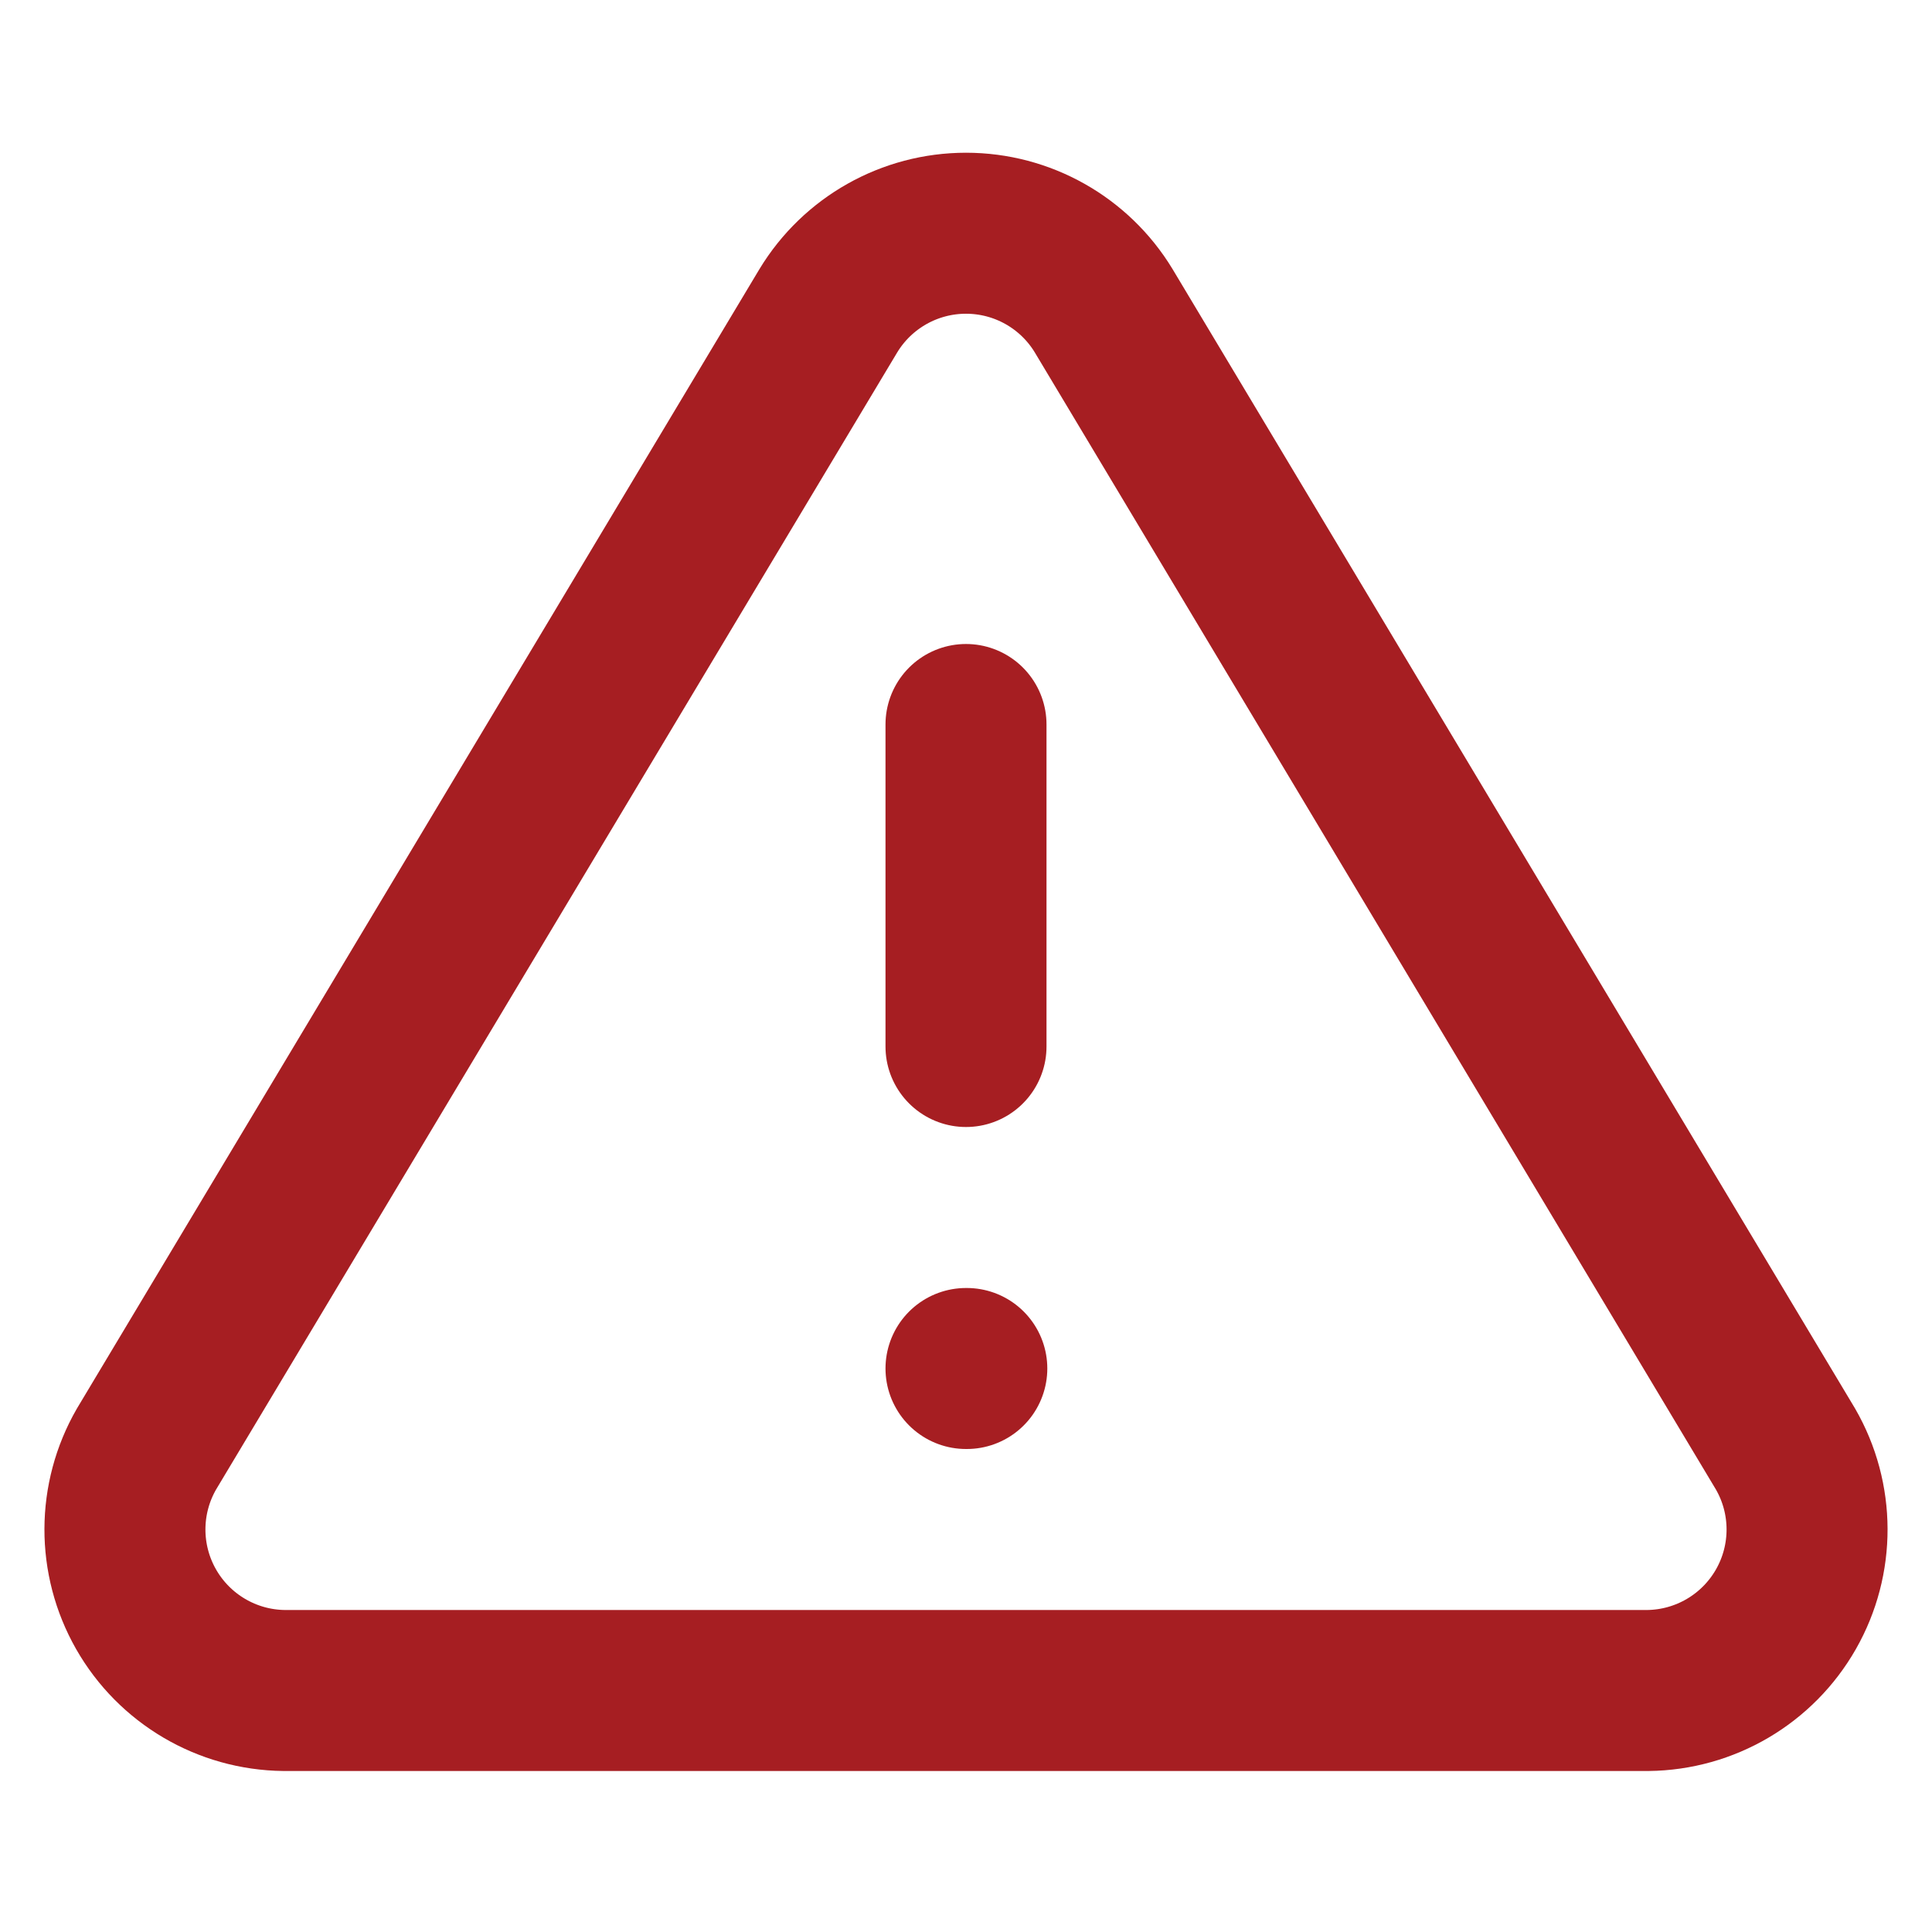
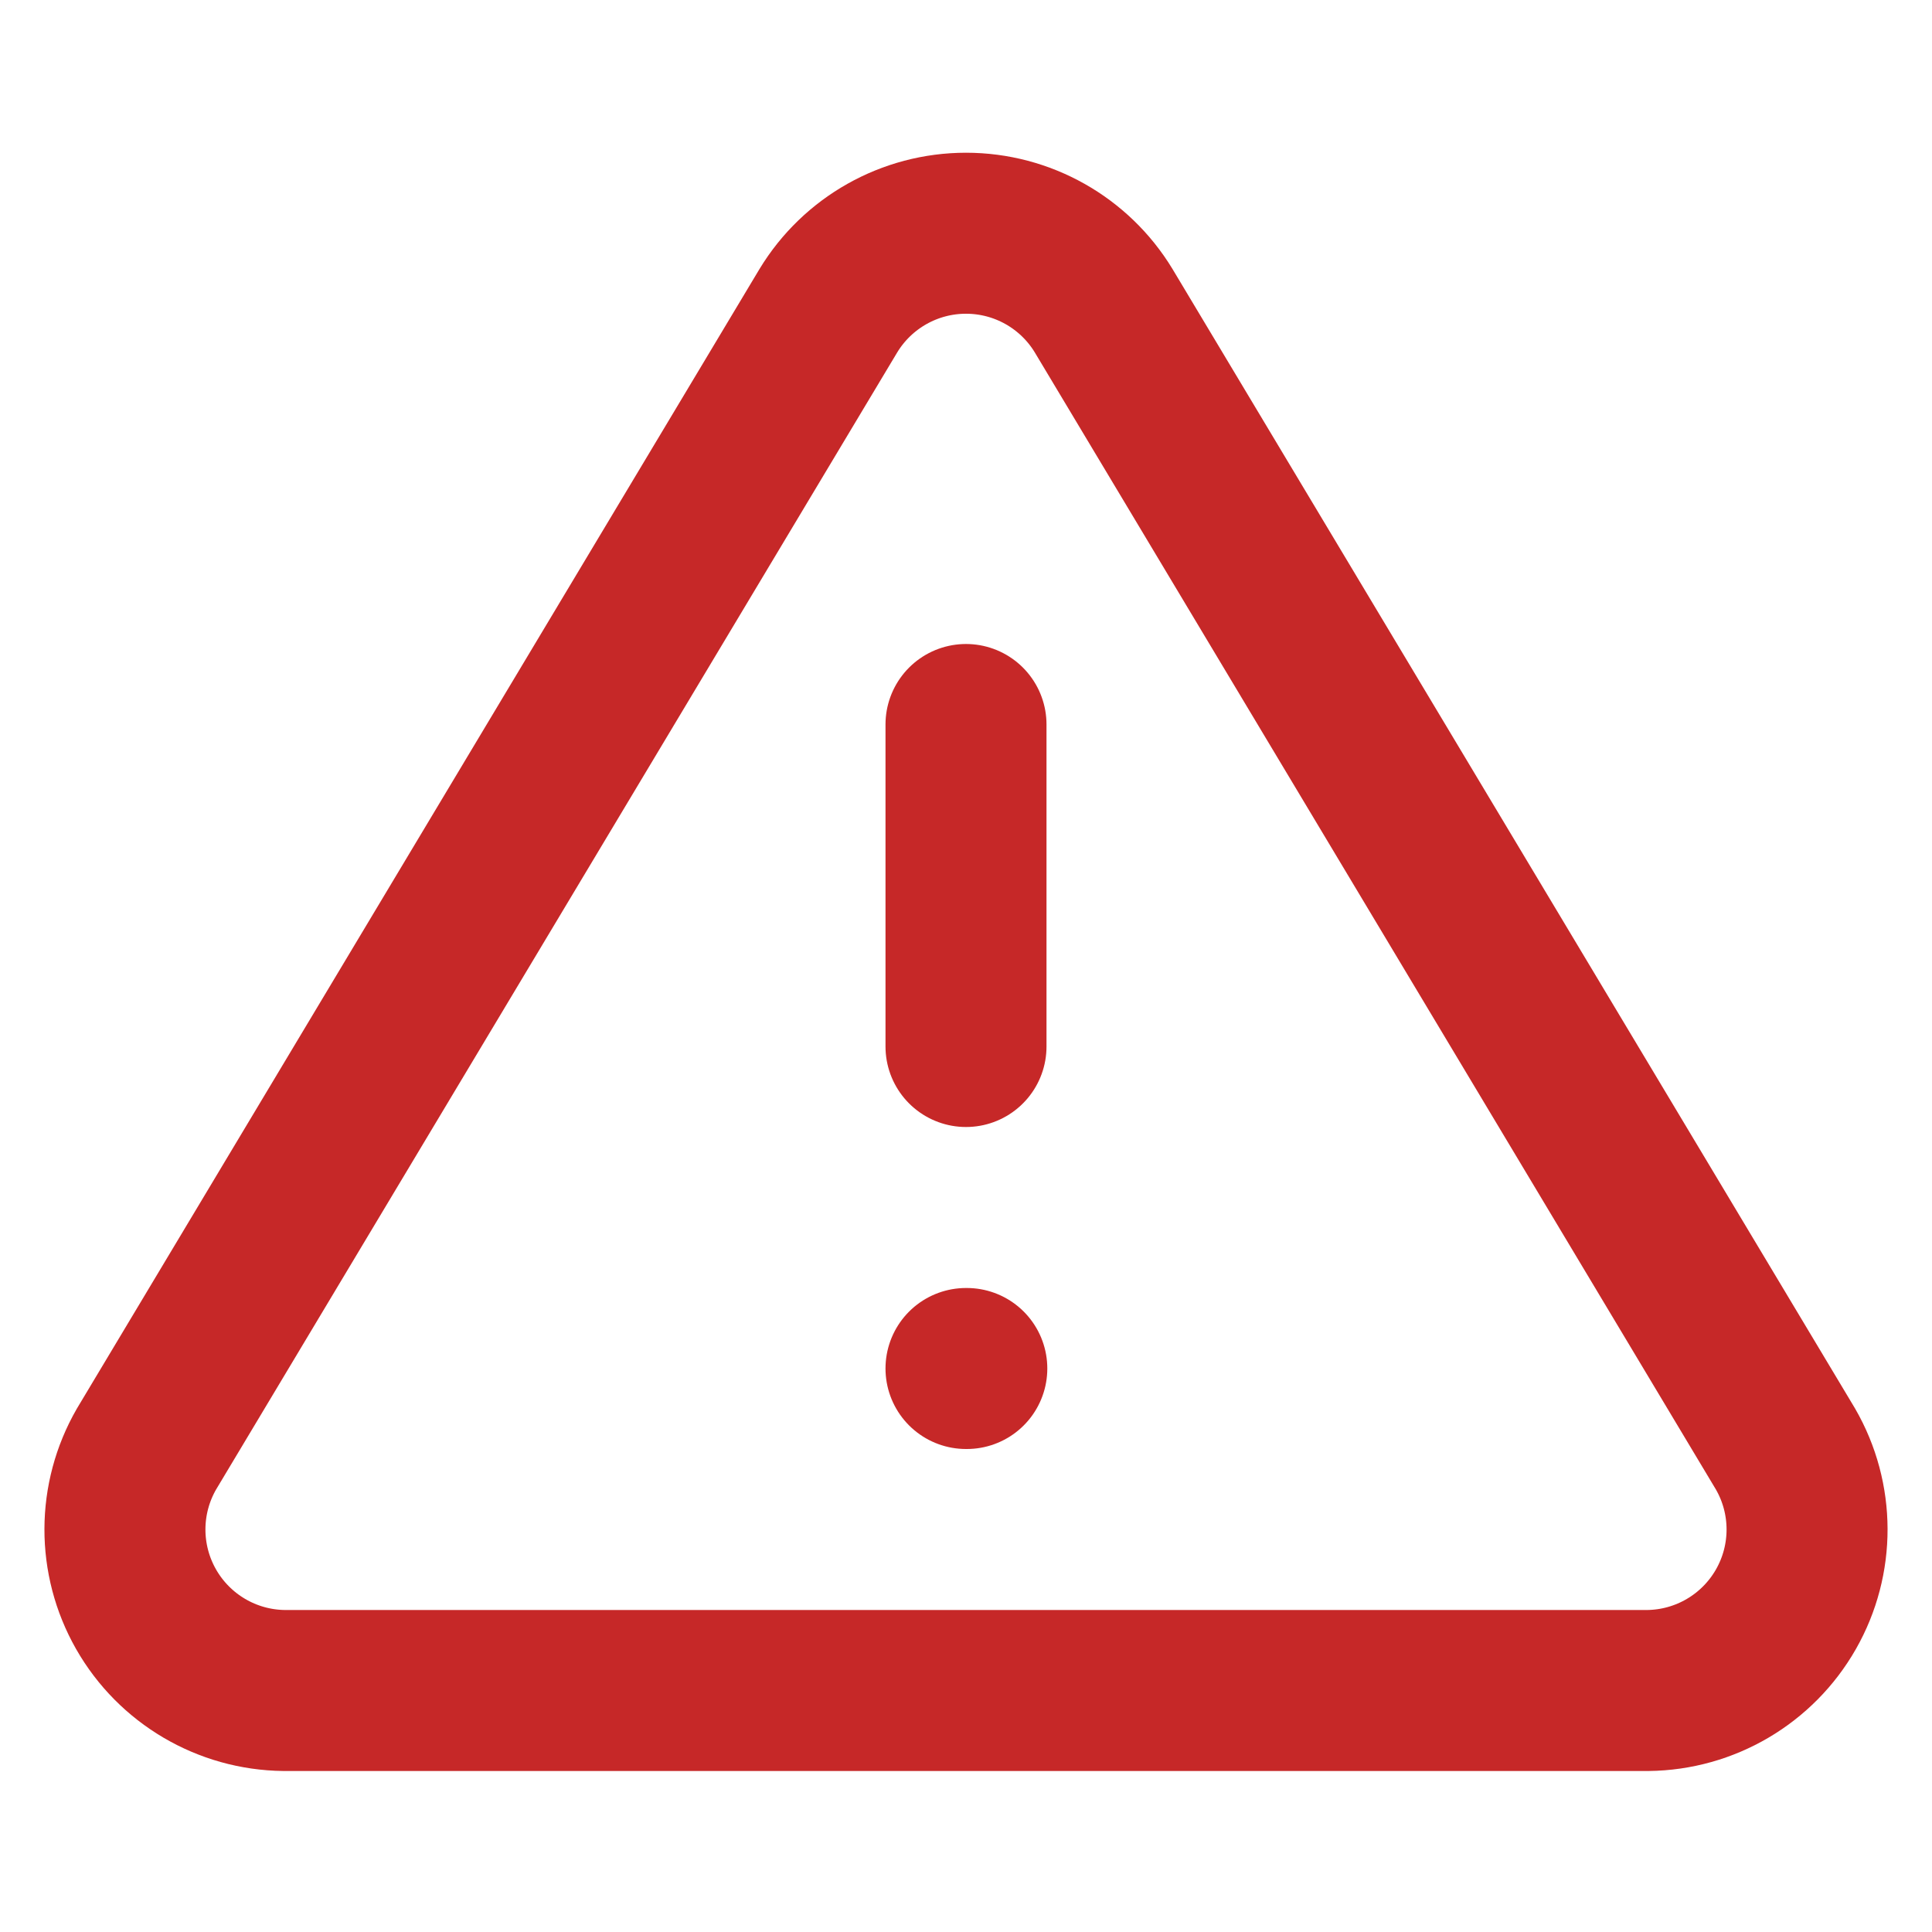
- <svg xmlns="http://www.w3.org/2000/svg" width="24" height="24" viewBox="0 0 24 24" fill="none" stroke="#a61e22" stroke-width="2" stroke-linecap="round" stroke-linejoin="round">
+ <svg xmlns="http://www.w3.org/2000/svg" width="24" height="24" viewBox="0 0 24 24" fill="none" stroke="#c62828" stroke-width="2" stroke-linecap="round" stroke-linejoin="round">
  <path d="M10.29 3.86L1.82 18a2 2 0 0 0 1.71 3h16.94a2 2 0 0 0 1.71-3L13.71 3.86a2 2 0 0 0-3.42 0z" />
  <line x1="12" y1="9" x2="12" y2="13" />
  <line x1="12" y1="17" x2="12.01" y2="17" />
</svg>
